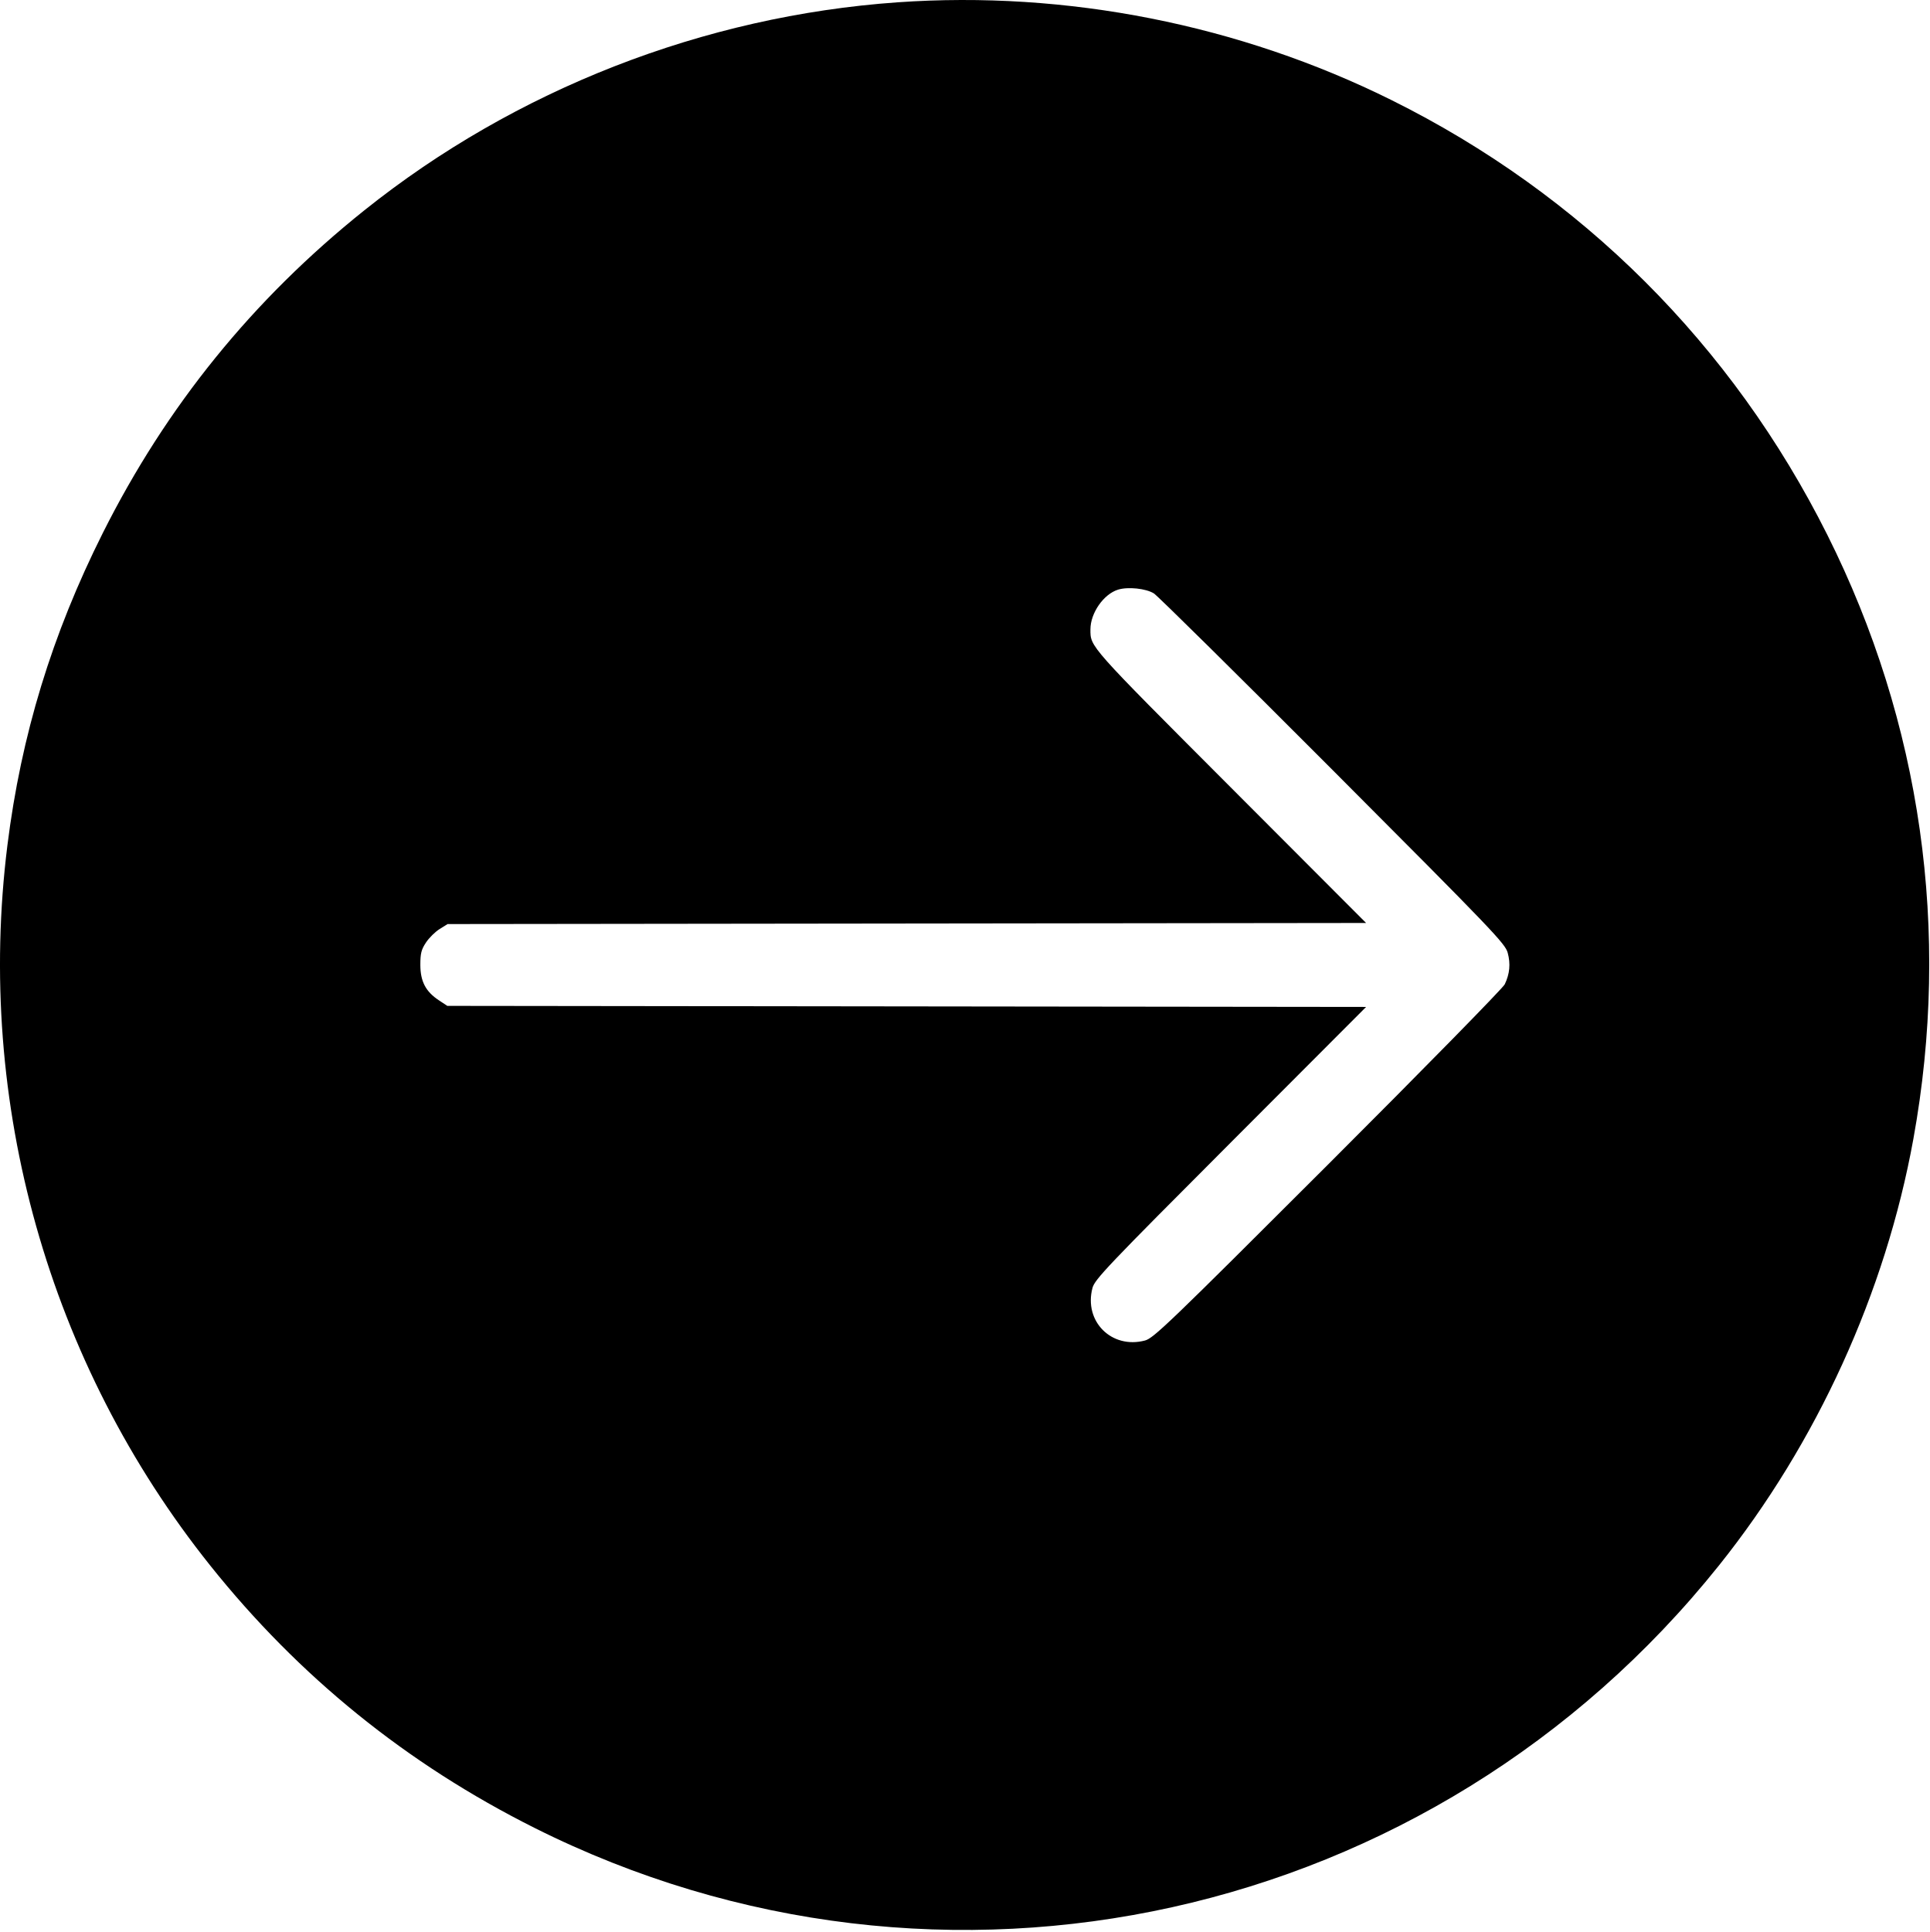
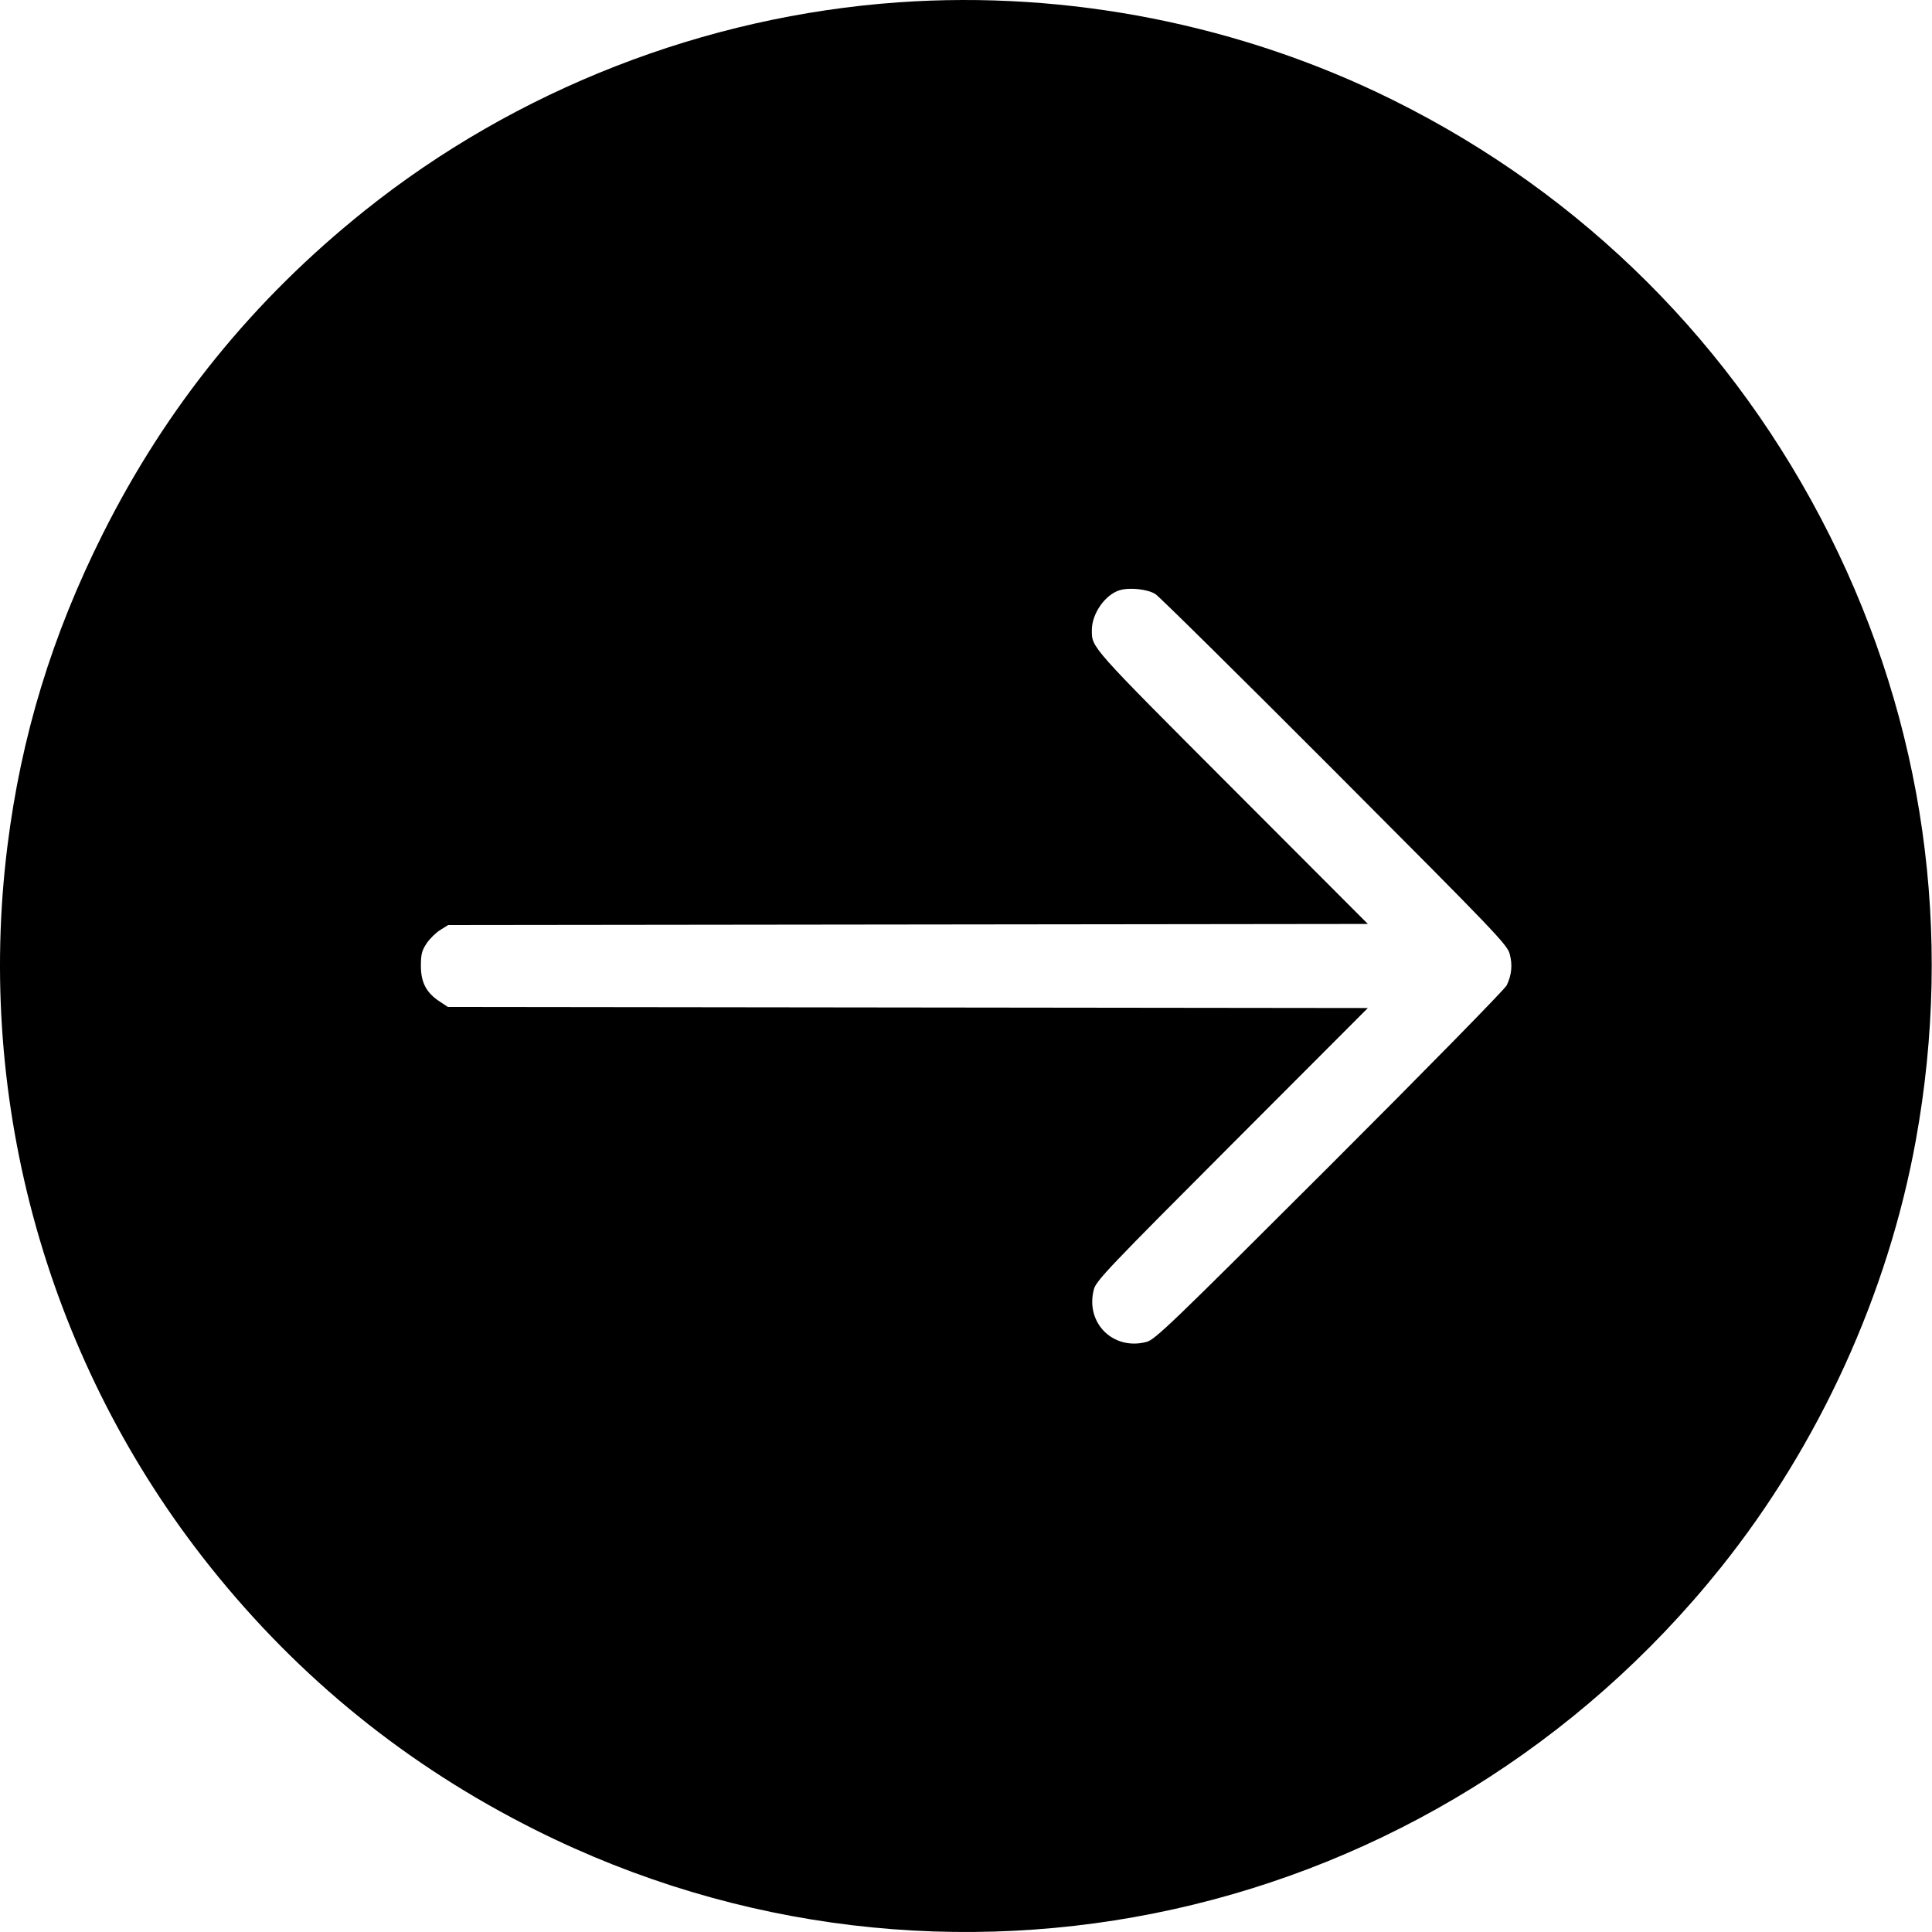
- <svg xmlns="http://www.w3.org/2000/svg" width="920" height="921" viewBox="0 0 920 921" fill="none">
-   <path fill-rule="evenodd" clip-rule="evenodd" d="M427.93 1.104C335.601 7.601 245.712 42.674 173.659 100.316C120.555 142.799 79.408 193.554 49.059 254.009C24.816 302.303 10.076 350.539 3.526 403.009C-11.788 525.694 23.2 649.886 100.237 746.293C142.629 799.345 194.008 840.896 254.947 871.411C448.997 968.583 683.322 916.657 819.623 746.28C866.302 687.931 899.043 616.136 912.322 543.009C930.299 444.012 916.134 344.493 871.332 255.026C825.931 164.36 754.036 92.658 663.43 47.681C591.019 11.736 508.573 -4.571 427.93 1.104ZM550.198 282.89C551.976 284.002 590.38 321.946 635.541 367.21C712.368 444.213 717.734 449.815 718.921 454.261C720.327 459.52 719.881 464.203 717.497 469.226C716.631 471.051 678.687 509.739 633.176 555.199C557.37 630.921 550.053 637.952 545.94 639.034C530.018 643.223 516.712 629.916 520.907 613.999C521.986 609.905 527.791 603.8 586.734 544.768L651.377 480.027L432.33 479.768L213.284 479.509L209.23 476.826C202.966 472.681 200.43 467.813 200.43 459.936C200.43 454.479 200.886 452.674 203.113 449.309C204.588 447.08 207.513 444.187 209.613 442.882L213.43 440.509L432.403 440.25L651.377 439.991L586.74 375.25C518.768 307.168 519.941 308.489 519.941 300.009C519.941 292.233 526.247 283.19 533.141 281.08C537.883 279.628 546.435 280.536 550.198 282.89Z" fill="black" />
+ <svg xmlns="http://www.w3.org/2000/svg" width="250" height="250" viewBox="0 0 250 250" fill="none">
+   <path fill-rule="evenodd" clip-rule="evenodd" d="M116.282 0.3C91.193 2.065 66.768 11.596 47.189 27.259C32.759 38.803 21.578 52.595 13.331 69.022C6.743 82.145 2.738 95.252 0.958 109.51C-3.203 142.848 6.304 176.594 27.238 202.791C38.757 217.207 52.718 228.498 69.277 236.79C122.007 263.194 185.68 249.084 222.717 202.788C235.402 186.932 244.298 167.423 247.907 147.553C252.792 120.652 248.942 93.609 236.768 69.299C224.431 44.662 204.895 25.178 180.275 12.956C160.599 3.189 138.195 -1.242 116.282 0.3ZM149.506 76.87C149.989 77.172 160.425 87.483 172.697 99.782C193.573 120.707 195.031 122.229 195.354 123.437C195.736 124.866 195.614 126.139 194.967 127.503C194.731 127.999 184.421 138.512 172.054 150.865C151.455 171.441 149.467 173.352 148.349 173.646C144.023 174.784 140.407 171.168 141.547 166.843C141.84 165.73 143.417 164.071 159.434 148.031L177 130.438L117.478 130.368L57.956 130.298L56.855 129.569C55.152 128.442 54.463 127.119 54.463 124.979C54.463 123.496 54.587 123.006 55.192 122.091C55.593 121.486 56.388 120.7 56.959 120.345L57.996 119.7L117.498 119.63L177 119.559L159.436 101.967C140.966 83.467 141.284 83.826 141.284 81.522C141.284 79.409 142.998 76.952 144.871 76.378C146.16 75.984 148.484 76.23 149.506 76.87Z" fill="black" />
</svg>
